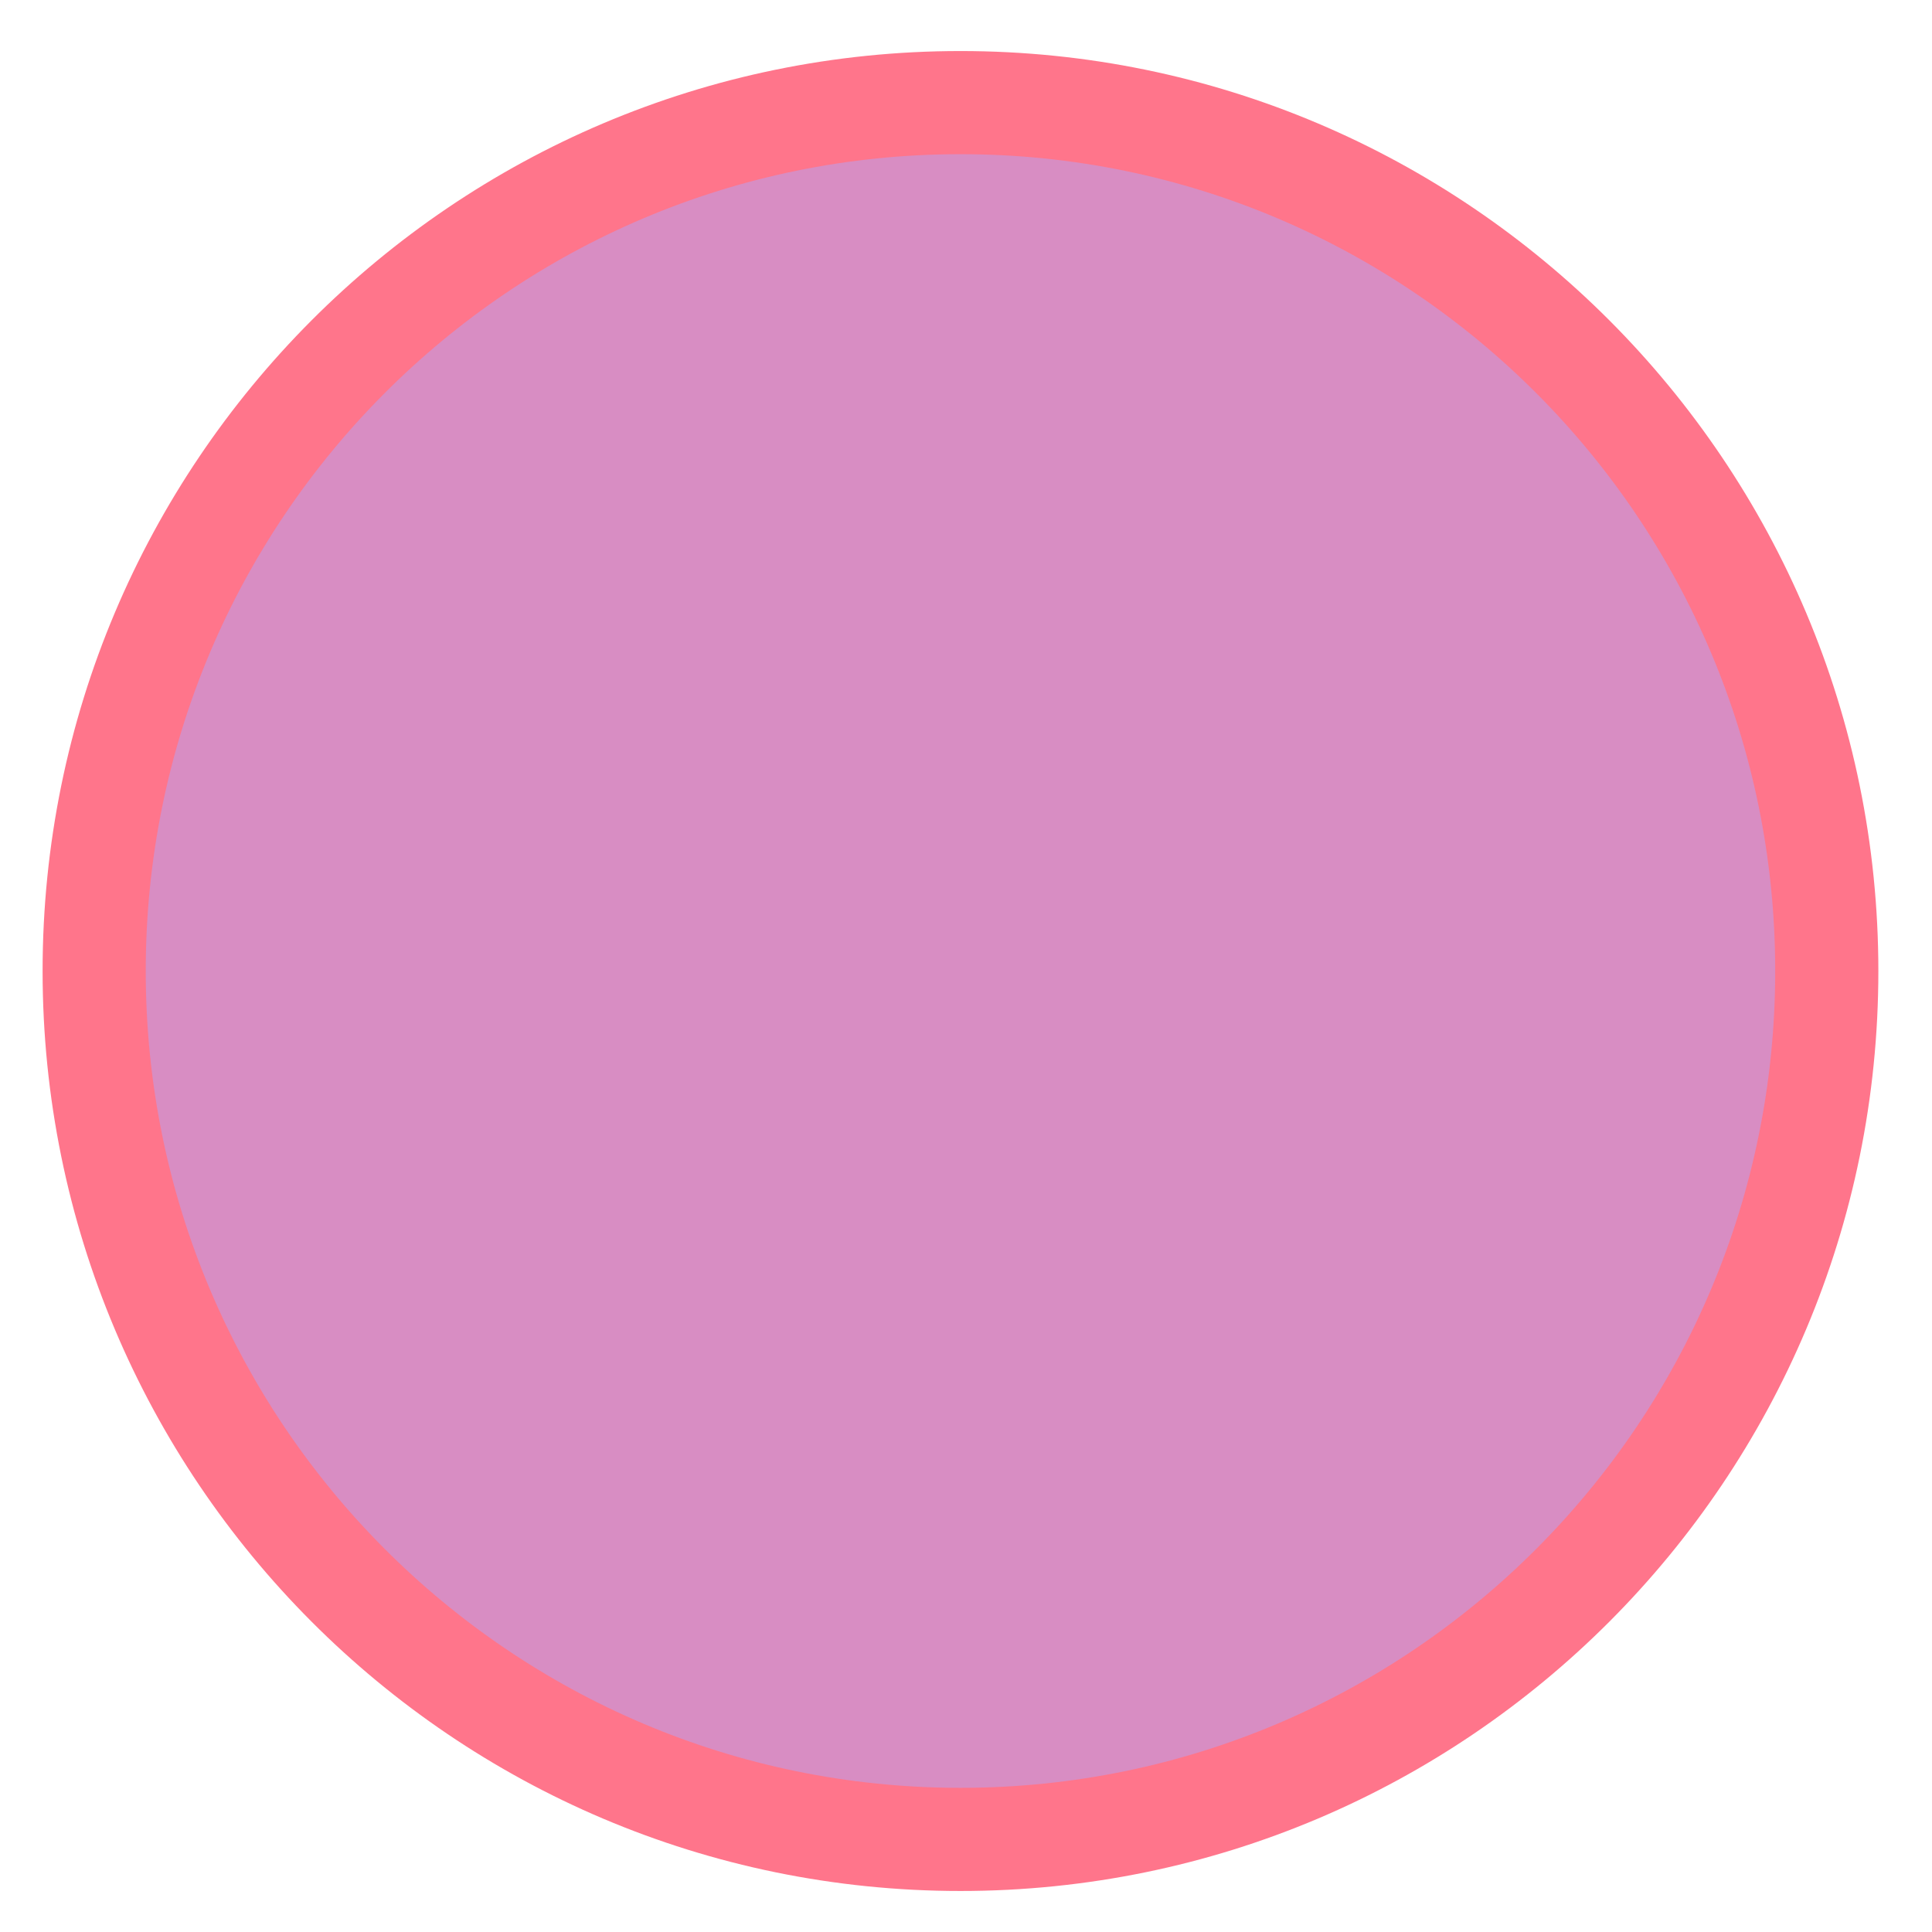
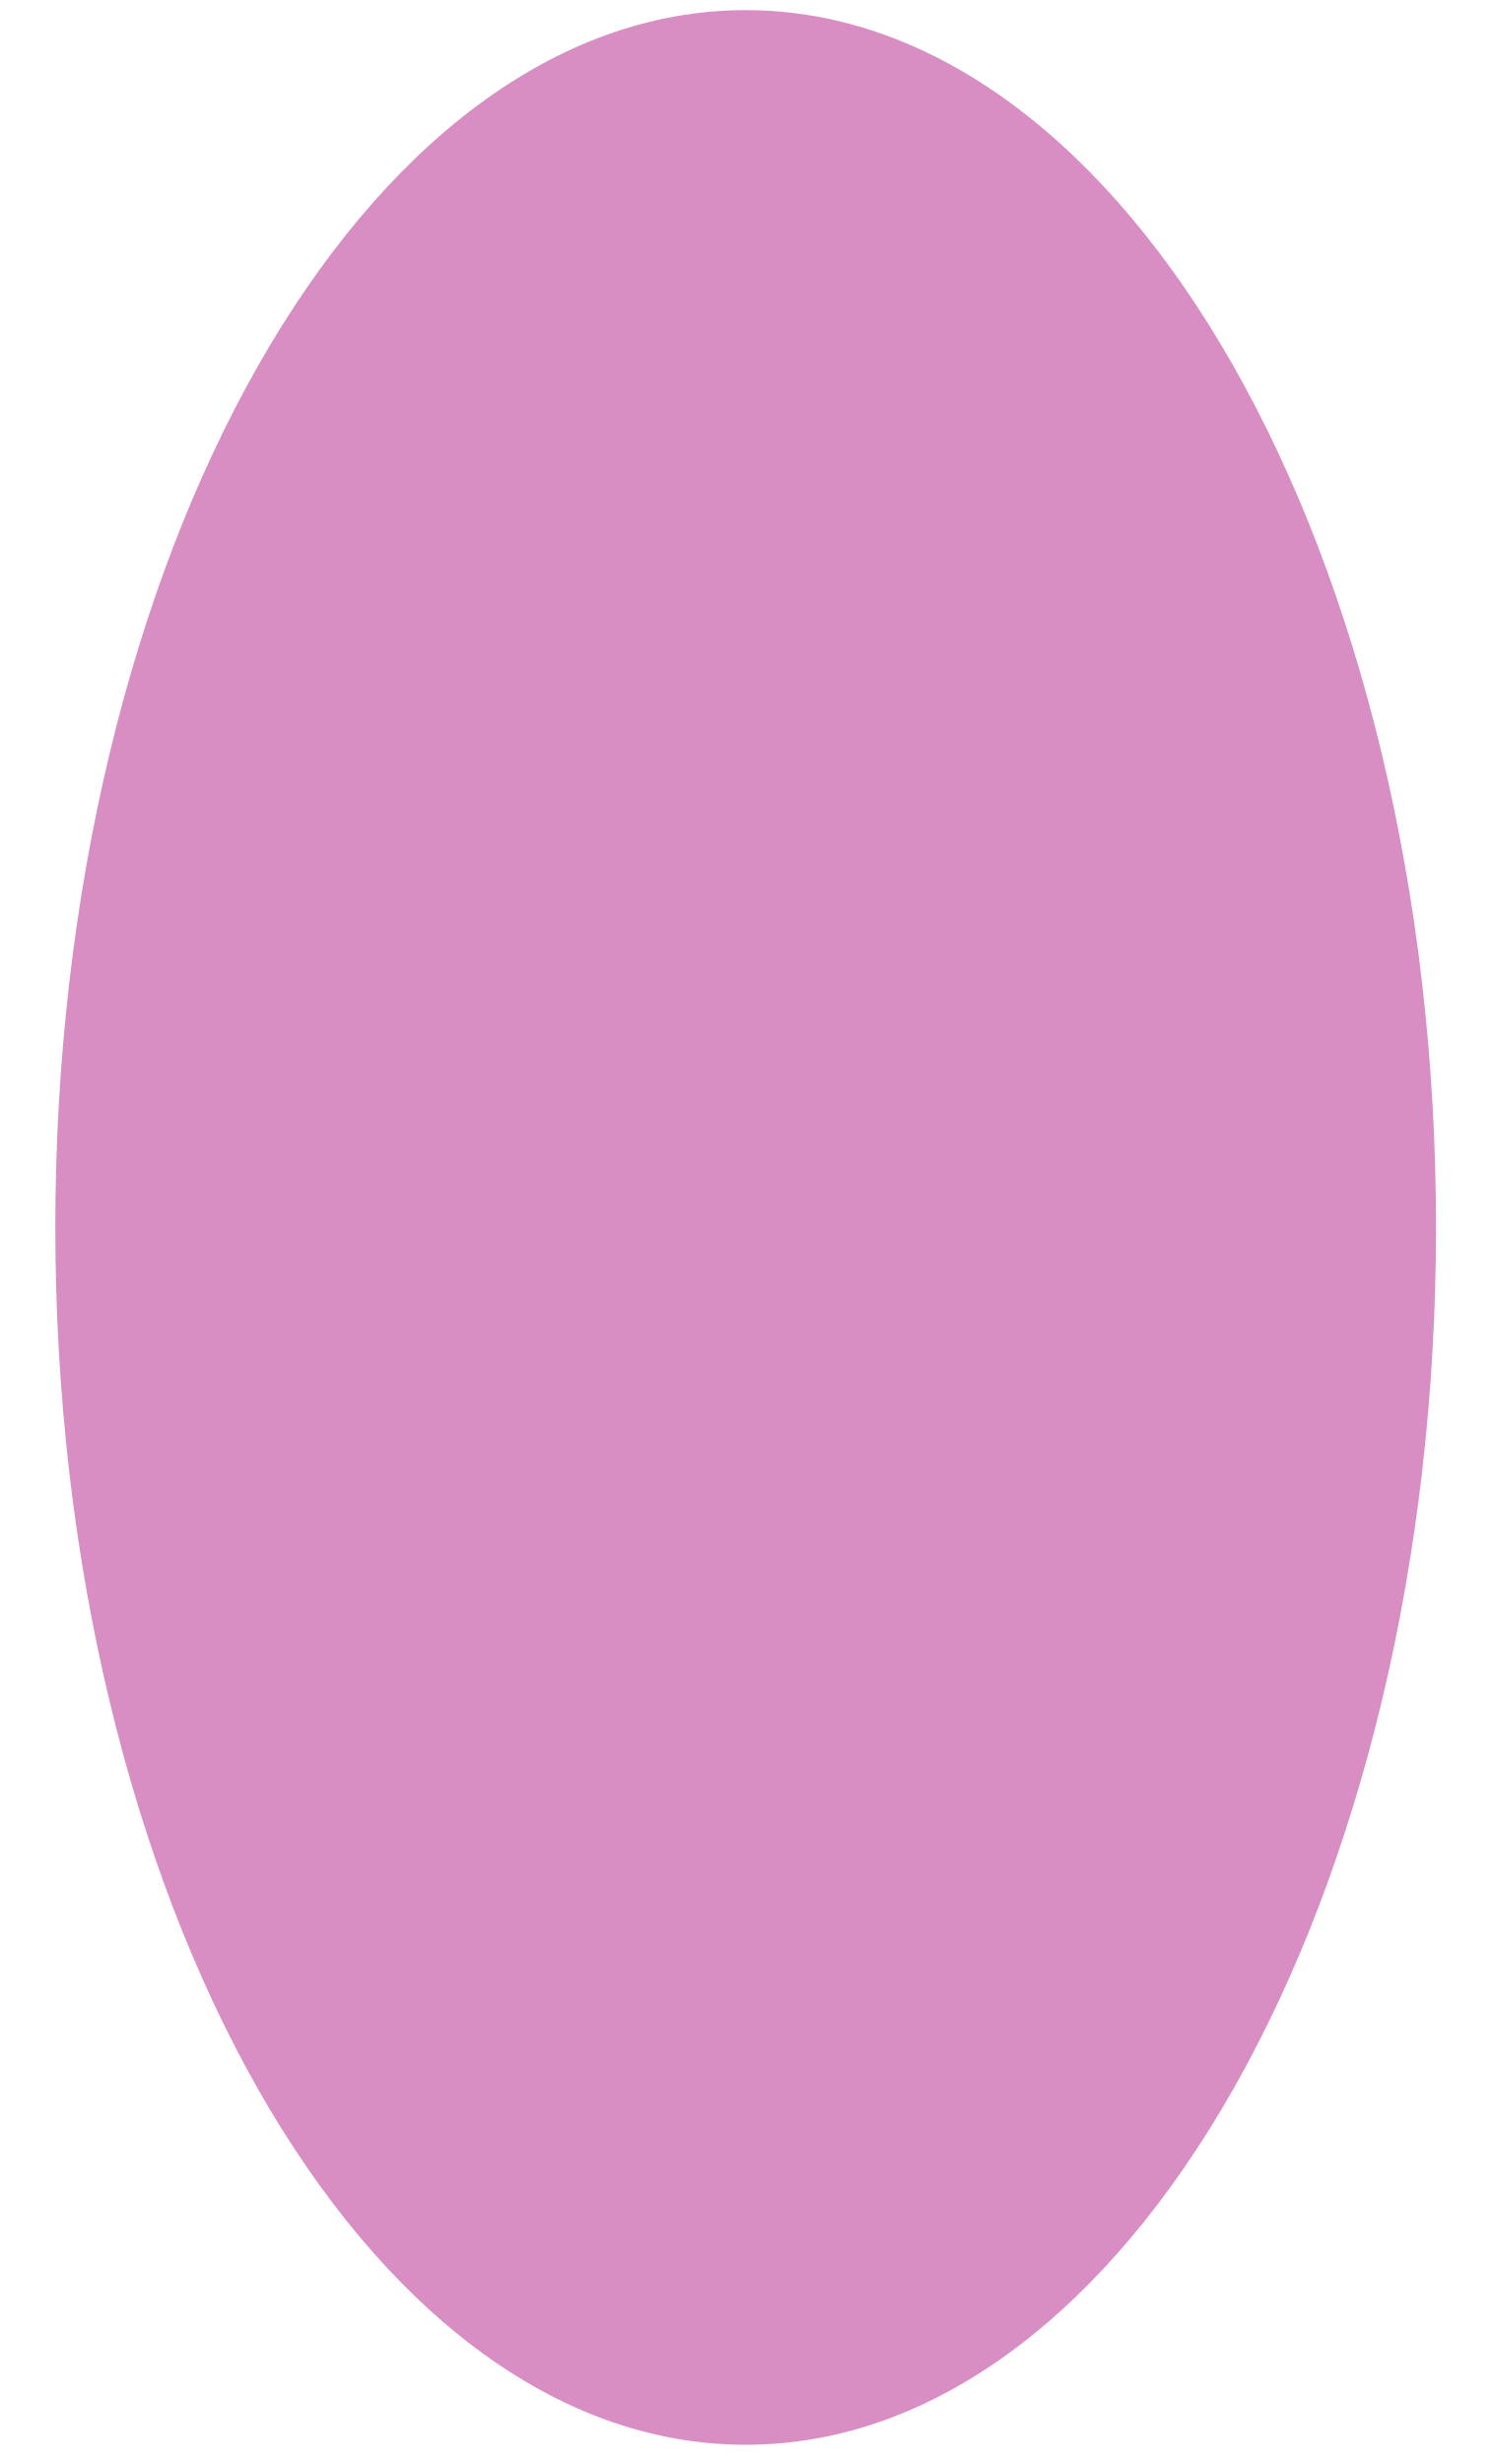
- <svg xmlns="http://www.w3.org/2000/svg" width="150" height="150" viewBox="0 0 39.688 39.688" version="1.1" id="svg973">
+ <svg xmlns="http://www.w3.org/2000/svg" width="107.861" height="178.182" viewBox="0 0 28.538 47.144" version="1.1" id="svg973">
  <defs id="defs970">
    </defs>
-   <g id="layer1" transform="translate(-51.83843,-66.10903)">
-     <ellipse style="fill:#d88dc3;fill-opacity:1;stroke:#ff758b;stroke-width:2.119;stroke-linecap:round;stroke-linejoin:round;stroke-miterlimit:4;stroke-dasharray:none;stroke-opacity:1;paint-order:fill markers stroke" id="path46489" cx="71.569" cy="86.056" rx="17.796" ry="17.839" />
+   <g id="layer1" transform="translate(-57.64624,-58.41684)">
+     <ellipse style="fill:#d88dc3;fill-opacity:1;stroke:none;stroke-width:2.119;stroke-linecap:round;stroke-linejoin:round;stroke-miterlimit:4;stroke-dasharray:none;stroke-opacity:1;paint-order:fill markers stroke" id="path46489" cx="71.915" cy="81.902" rx="13.21" ry="23.291" />
  </g>
</svg>
